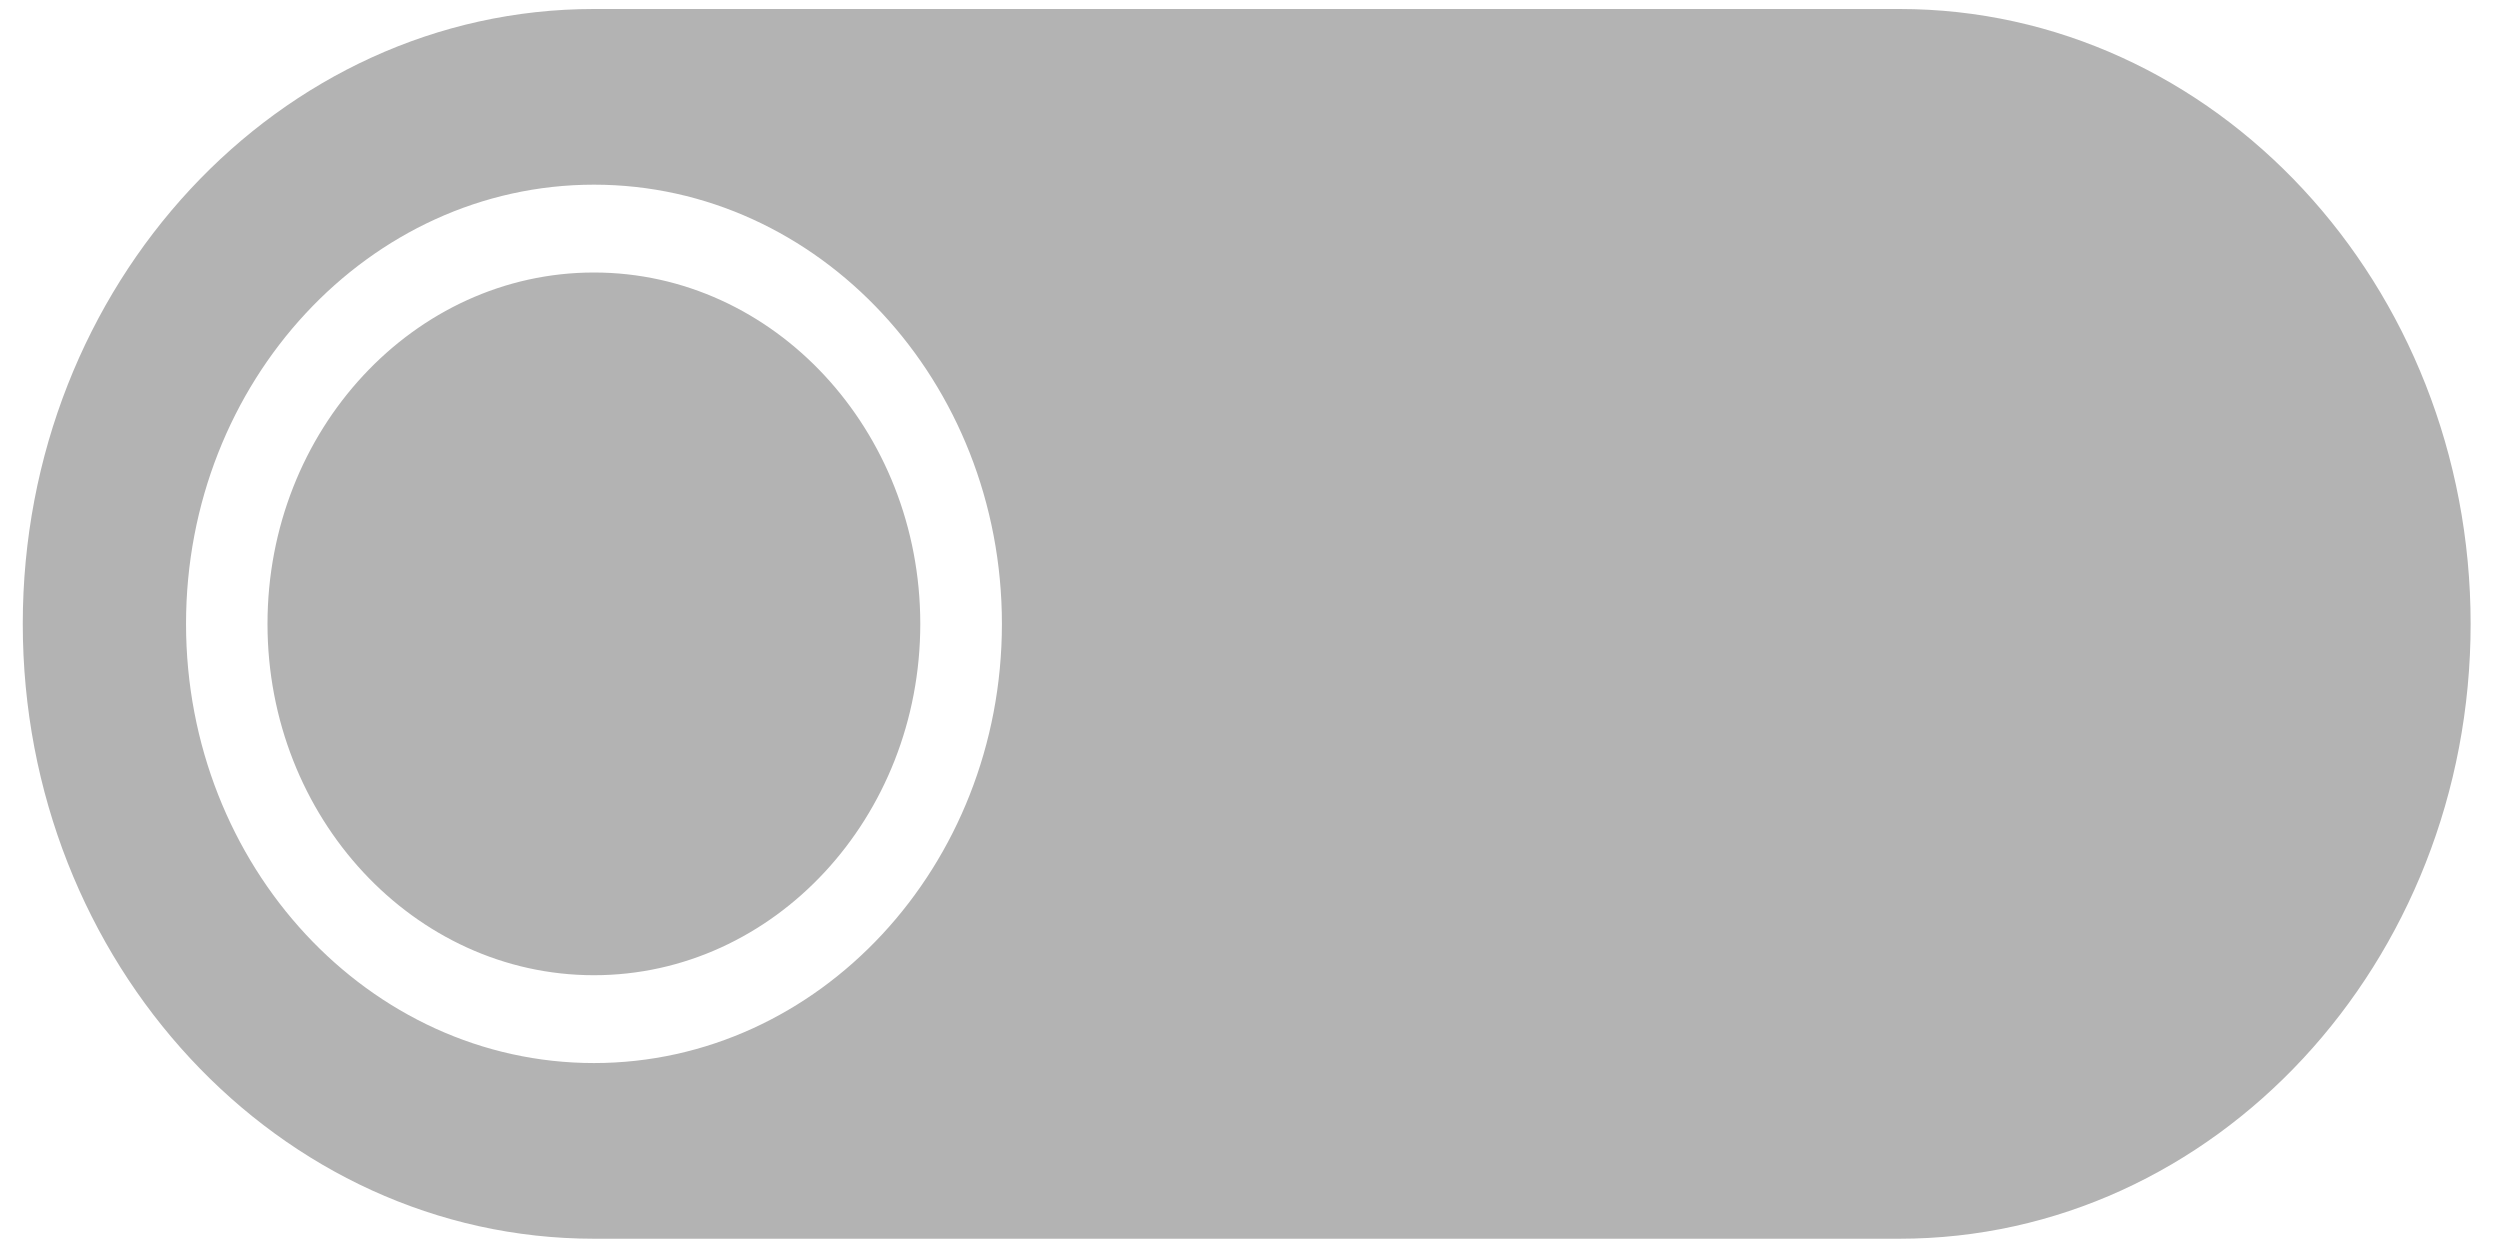
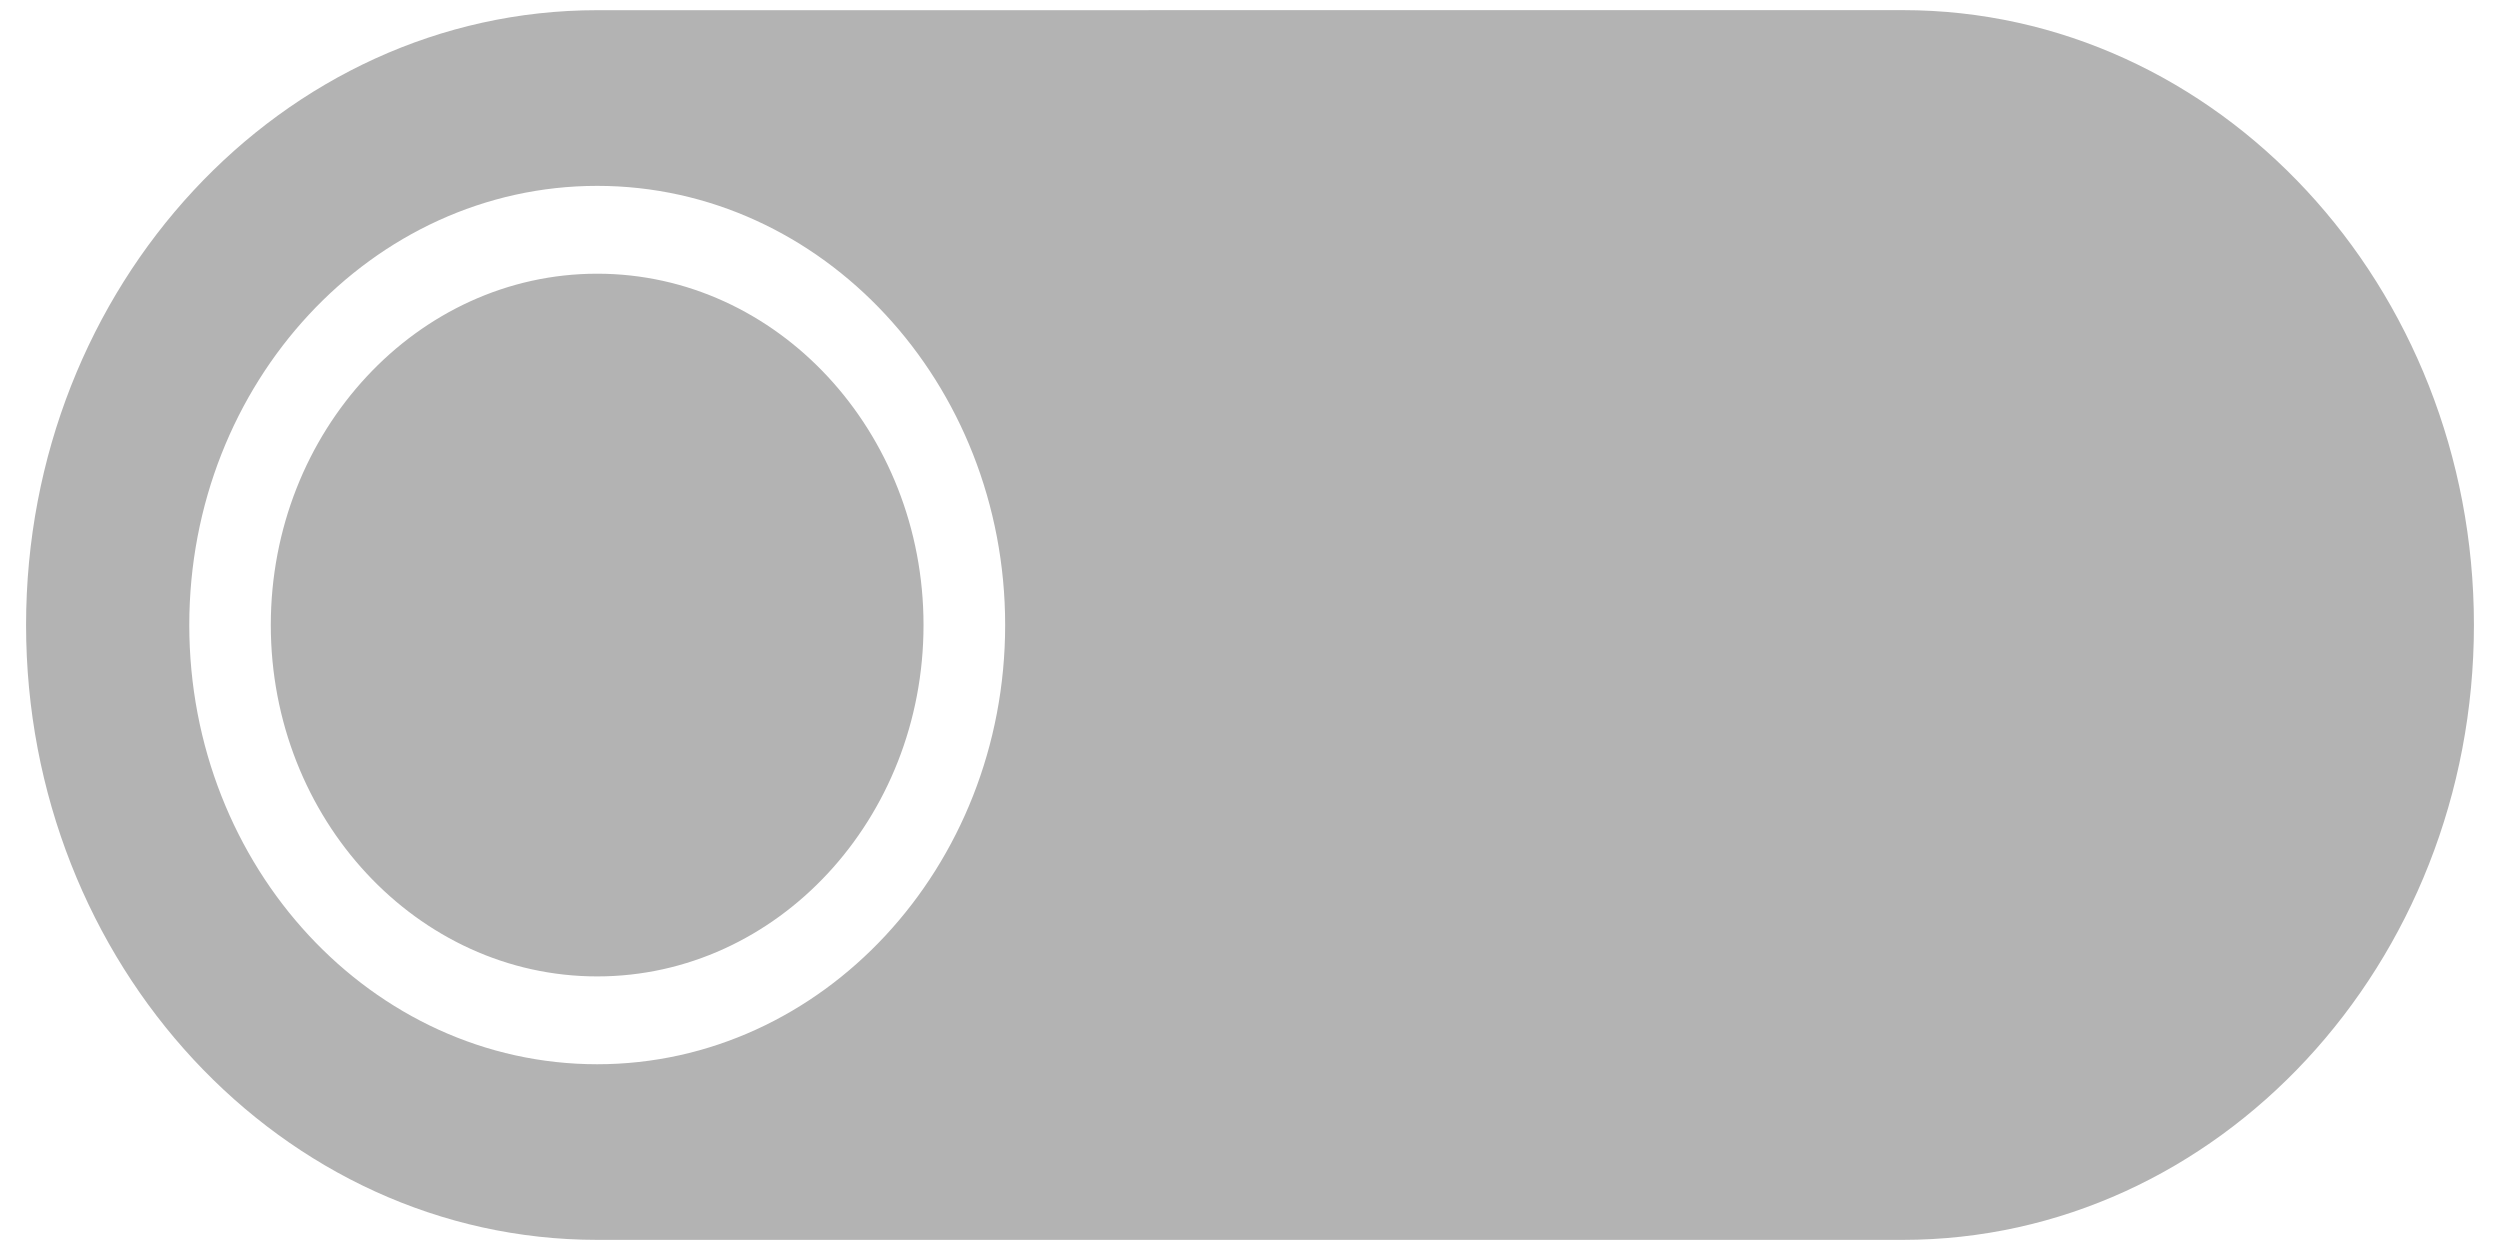
- <svg xmlns="http://www.w3.org/2000/svg" width="43.916" height="21.959" version="1.1" id="svg8">
-   <defs id="defs12" />
-   <path style="fill:#b3b3b3;fill-opacity:1;stroke-width:0.744" d="M 10.434 0.158 C 4.901 0.158 0.4 5.004 0.4 10.959 C 0.4 16.914 4.901 21.76 10.434 21.76 L 33.367 21.76 C 38.9 21.76 43.4 16.914 43.4 10.959 C 43.4 5.004 38.9 0.158 33.367 0.158 L 10.434 0.158 z M 10.434 3.244 C 14.385 3.244 17.6 6.705 17.6 10.959 C 17.6 15.213 14.385 18.674 10.434 18.674 C 6.482 18.674 3.268 15.213 3.268 10.959 C 3.268 6.705 6.482 3.244 10.434 3.244 z M 10.434 4.787 C 7.272 4.787 4.699 7.556 4.699 10.959 C 4.699 14.362 7.272 17.131 10.434 17.131 C 13.595 17.131 16.166 14.362 16.166 10.959 C 16.166 7.556 13.595 4.787 10.434 4.787 z " id="path6" />
+ <svg xmlns="http://www.w3.org/2000/svg" width="43.916" height="21.959" version="1.1" viewBox="0 0 43.916 21.959">
+   <path style="fill:#b3b3b3;fill-opacity:1;stroke-width:0.744" d="M 10.491,0.179 C 4.959,0.179 0.458,5.024 0.458,10.979 c 0,5.955 4.501,10.801 10.033,10.801 h 22.934 c 5.533,0 10.033,-4.845 10.033,-10.801 0,-5.955 -4.501,-10.801 -10.033,-10.801 z m 0,3.086 c 3.952,0 7.166,3.461 7.166,7.715 0,4.254 -3.214,7.715 -7.166,7.715 -3.952,0 -7.166,-3.461 -7.166,-7.715 0,-4.254 3.214,-7.715 7.166,-7.715 z m 0,1.543 c -3.161,0 -5.734,2.769 -5.734,6.172 -1e-7,3.403 2.573,6.172 5.734,6.172 3.161,0 5.732,-2.769 5.732,-6.172 0,-3.403 -2.571,-6.172 -5.732,-6.172 z" />
</svg>
